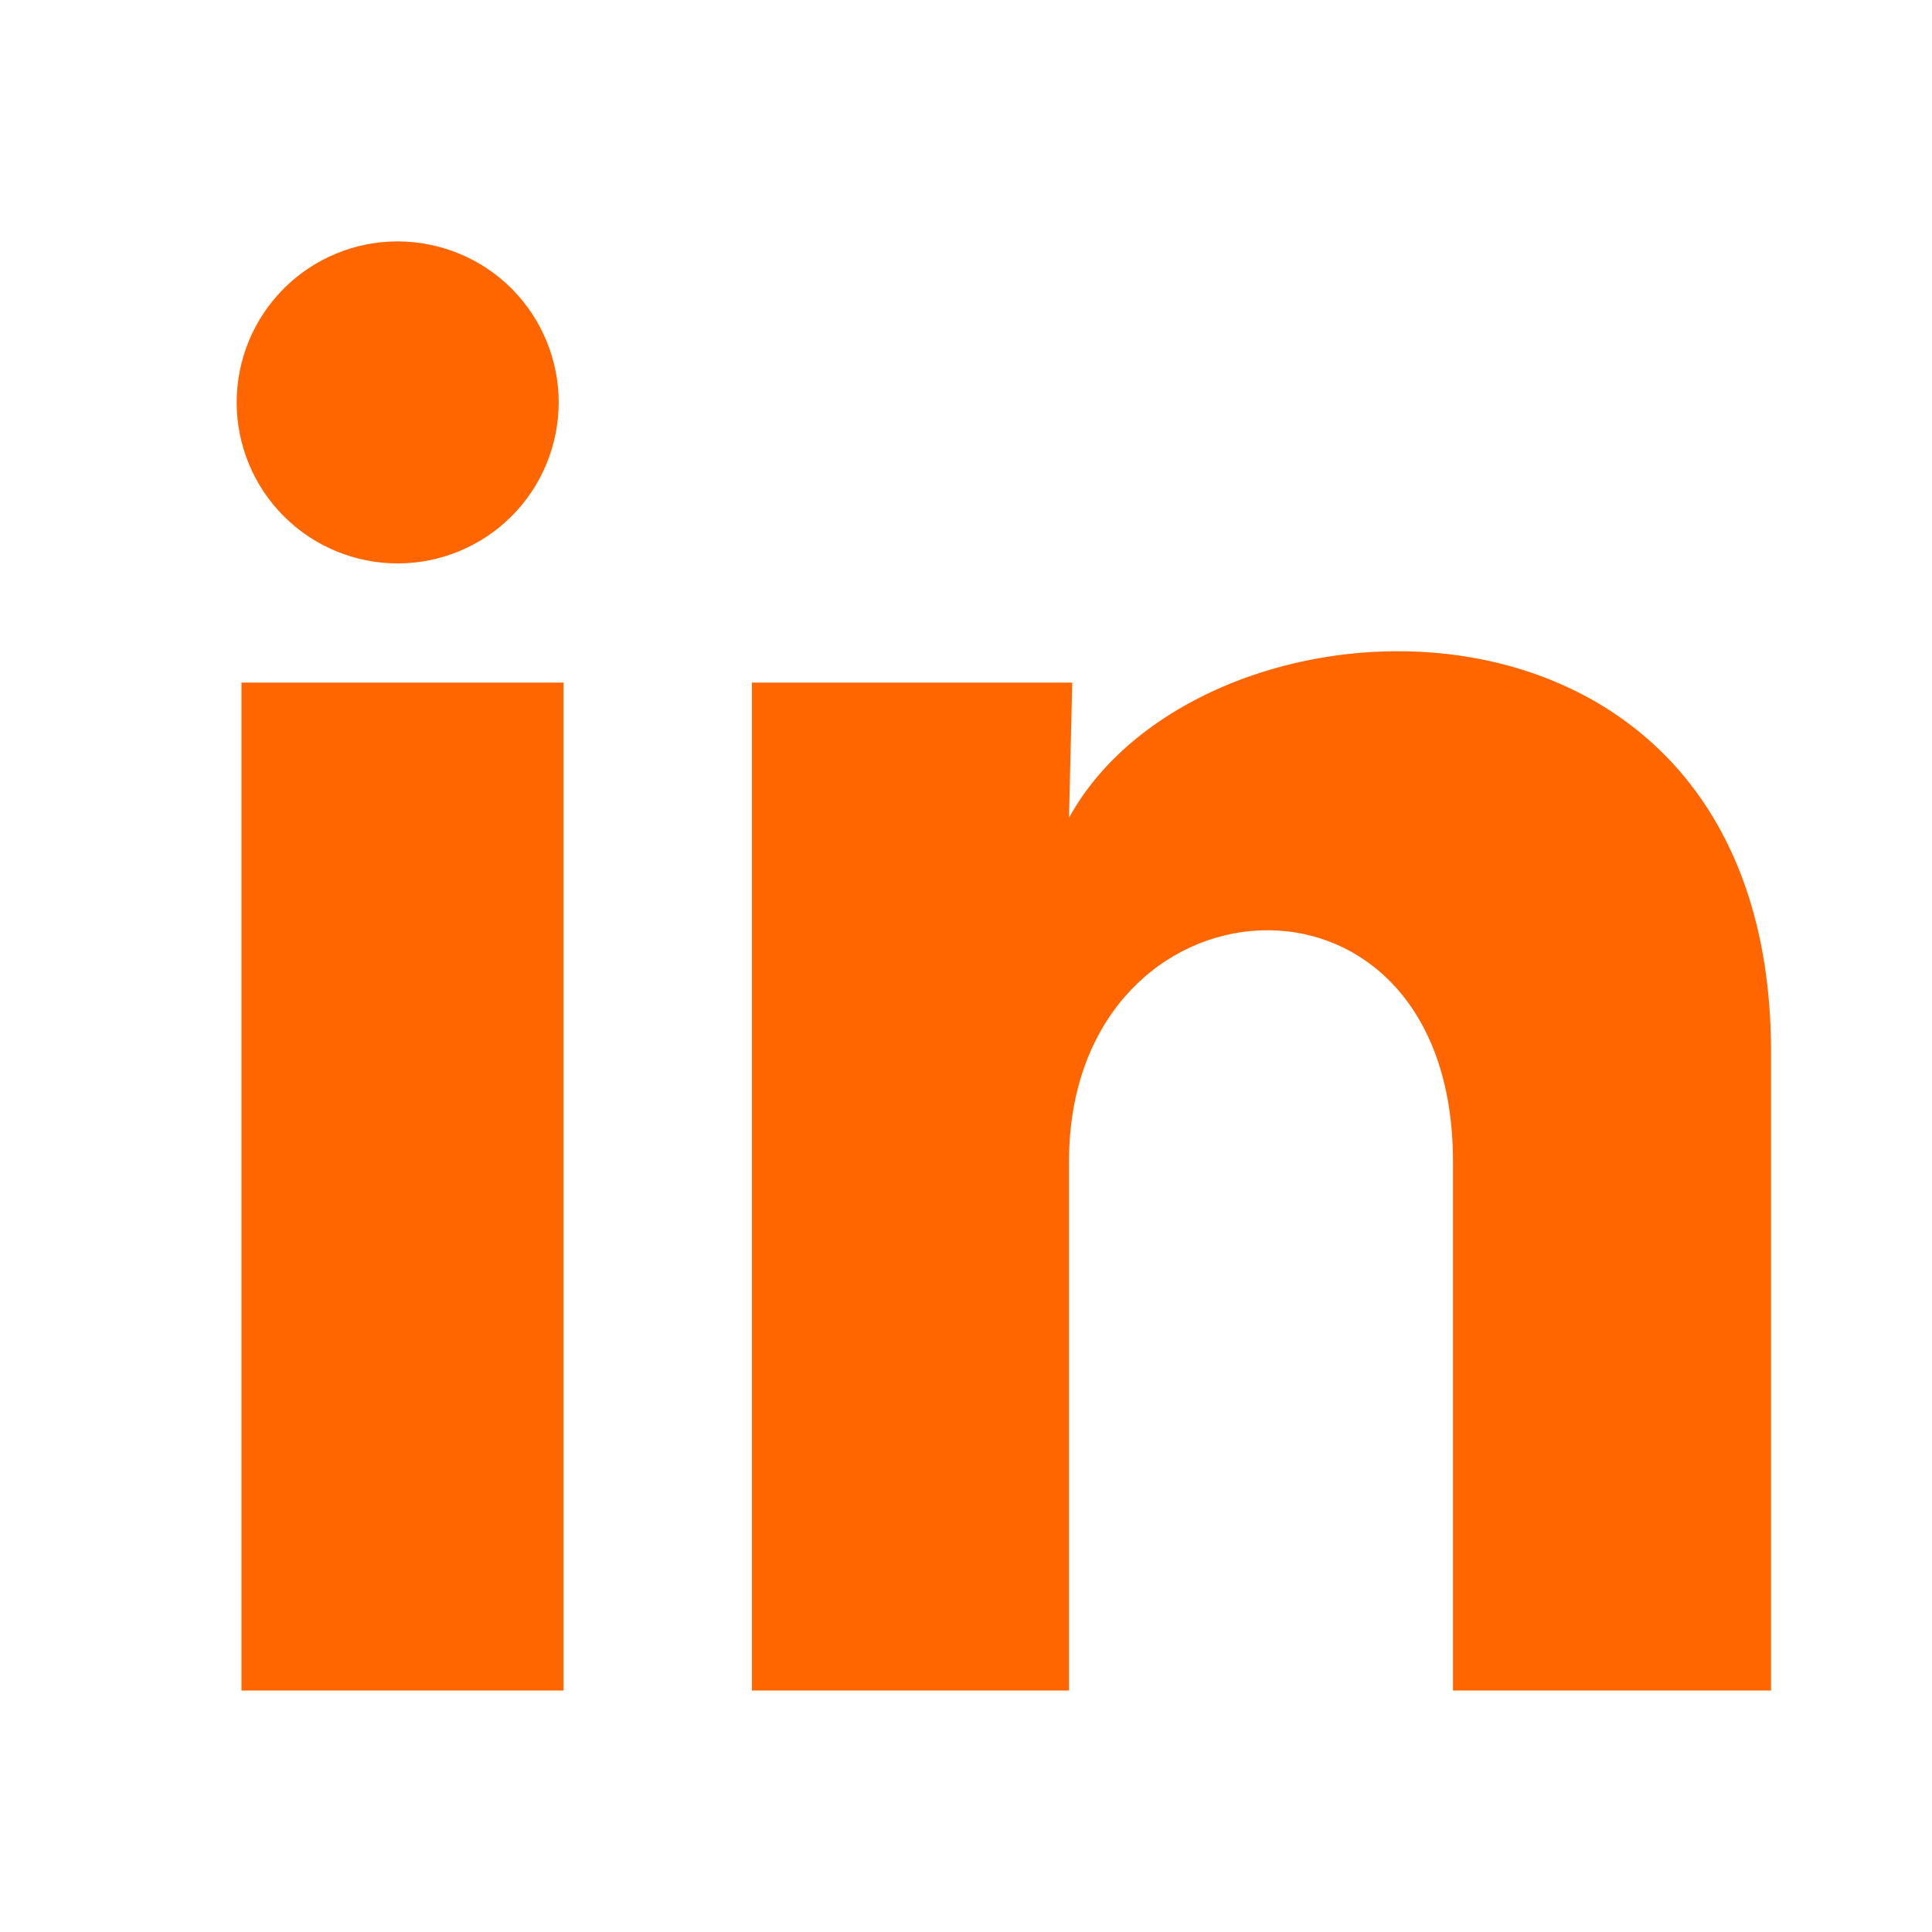
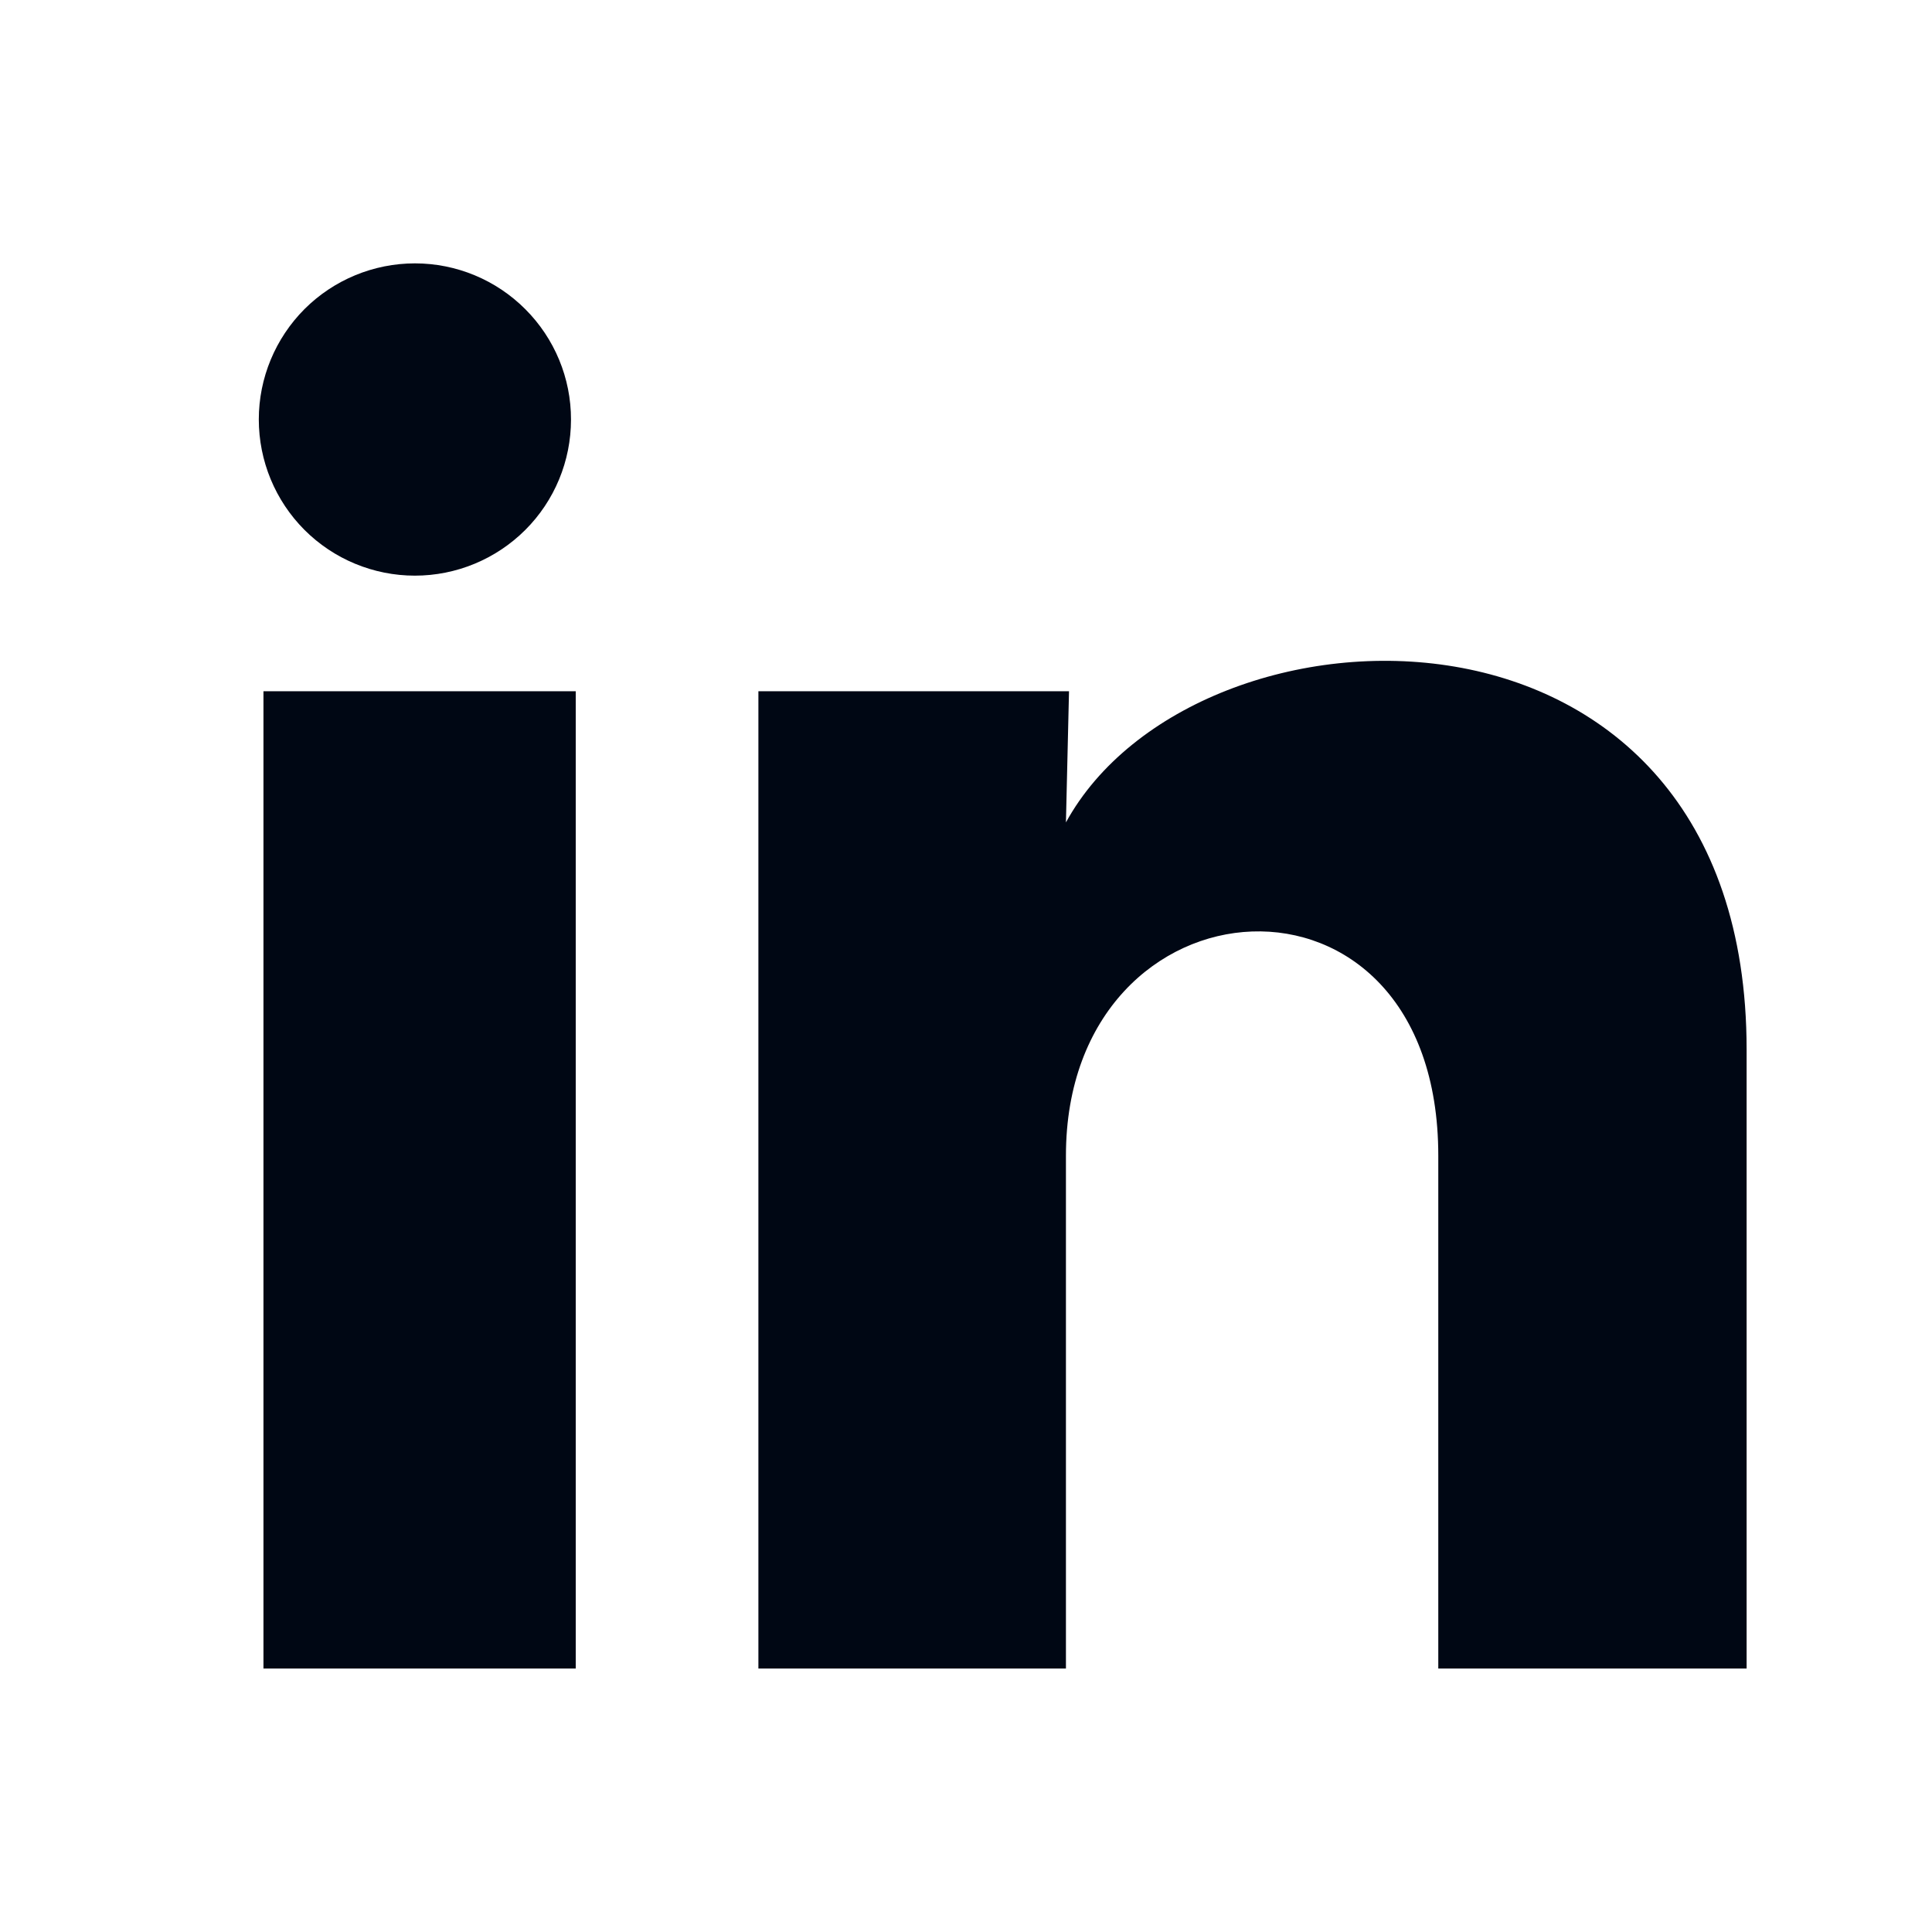
- <svg xmlns="http://www.w3.org/2000/svg" width="16" height="16" viewBox="0 0 16 16" fill="none">
-   <path d="M4.627 3.333C4.626 3.687 4.486 4.026 4.236 4.276C3.985 4.526 3.646 4.666 3.293 4.666C2.939 4.666 2.6 4.525 2.35 4.275C2.1 4.025 1.96 3.686 1.96 3.332C1.96 2.978 2.101 2.639 2.351 2.389C2.601 2.139 2.94 1.999 3.294 1.999C3.648 2 3.987 2.14 4.237 2.39C4.487 2.641 4.627 2.98 4.627 3.333ZM4.667 5.653H2V14H4.667V5.653ZM8.88 5.653H6.227V14H8.853V9.62C8.853 7.18 12.033 6.953 12.033 9.62V14H14.667V8.713C14.667 4.6 9.96 4.753 8.853 6.773L8.88 5.653Z" fill="#FF6600" />
+ <svg xmlns="http://www.w3.org/2000/svg" width="22" height="22" viewBox="0 0 22 22" fill="none">
+   <path d="M6.502 4.778C6.502 5.249 6.315 5.702 5.981 6.035C5.647 6.368 5.195 6.555 4.724 6.555C4.252 6.555 3.8 6.367 3.467 6.034C3.134 5.7 2.947 5.248 2.947 4.776C2.947 4.305 3.135 3.853 3.468 3.519C3.802 3.186 4.254 2.999 4.725 2.999C5.197 2.999 5.649 3.187 5.982 3.521C6.315 3.854 6.503 4.306 6.502 4.778ZM6.556 7.871H3V19H6.556V7.871ZM12.173 7.871H8.636V19H12.138V13.16C12.138 9.907 16.378 9.605 16.378 13.16V19H19.889V11.951C19.889 6.467 13.613 6.671 12.138 9.365L12.173 7.871Z" fill="#000714" />
</svg>
